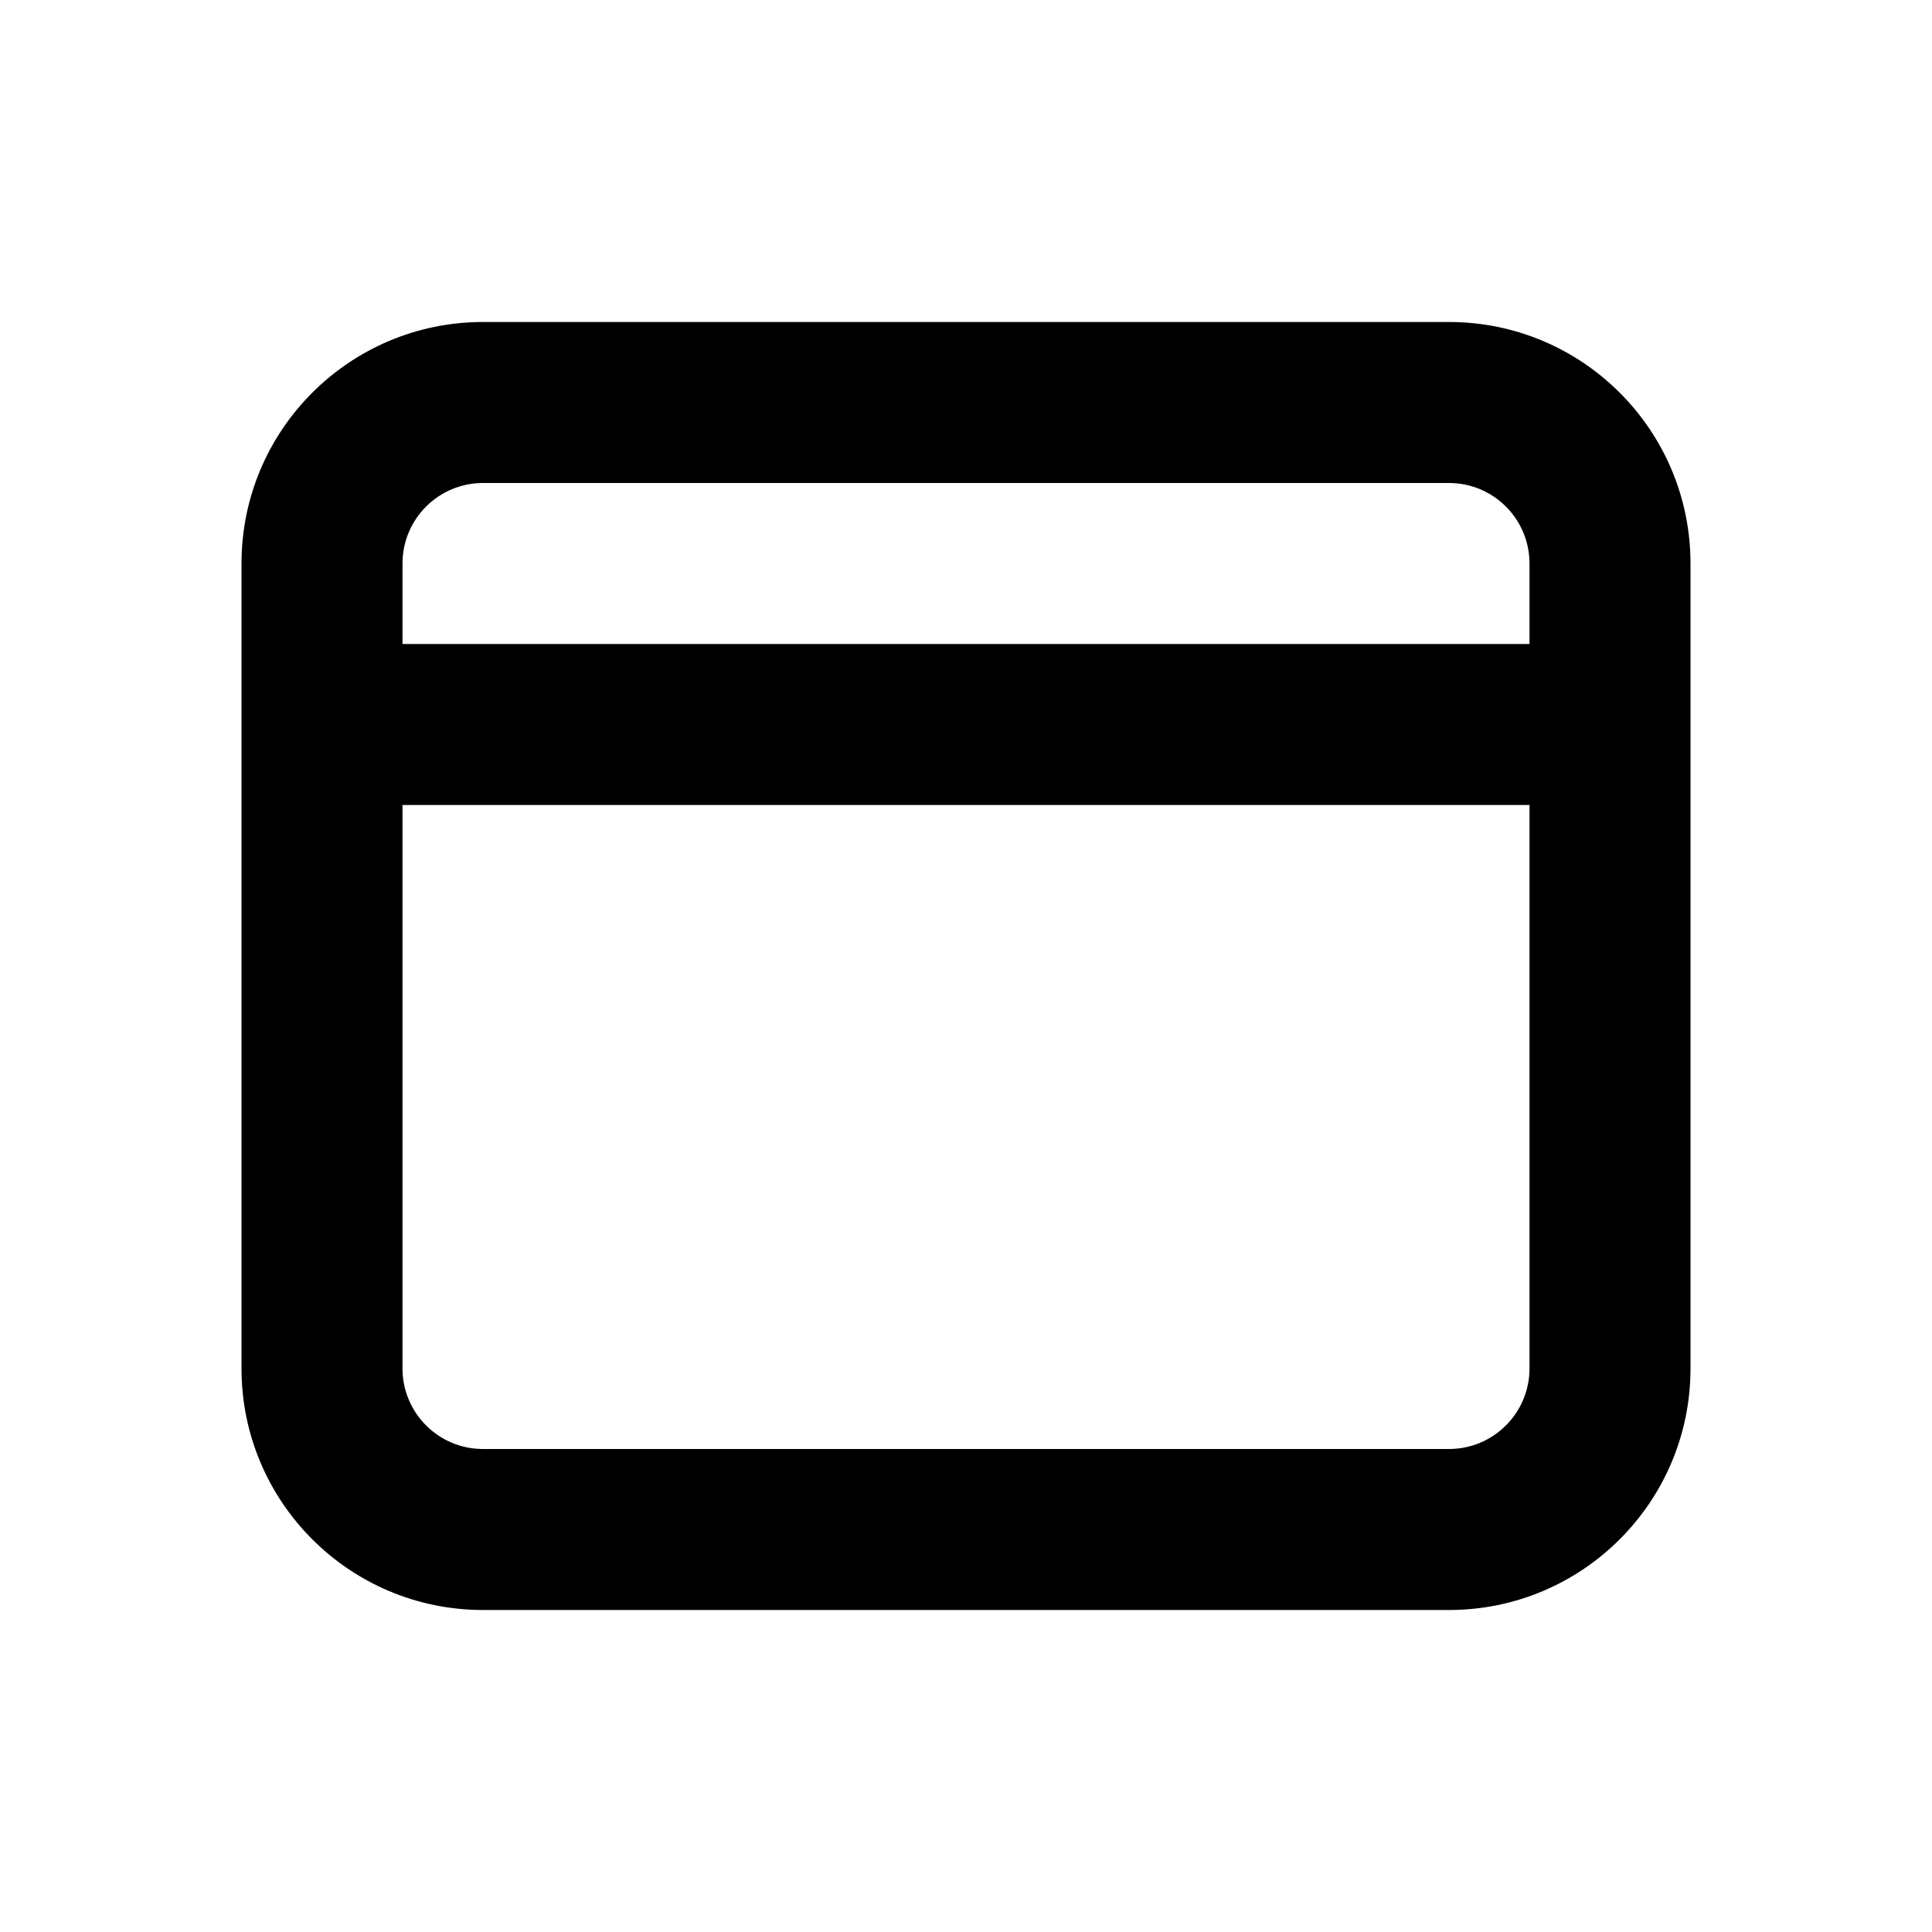
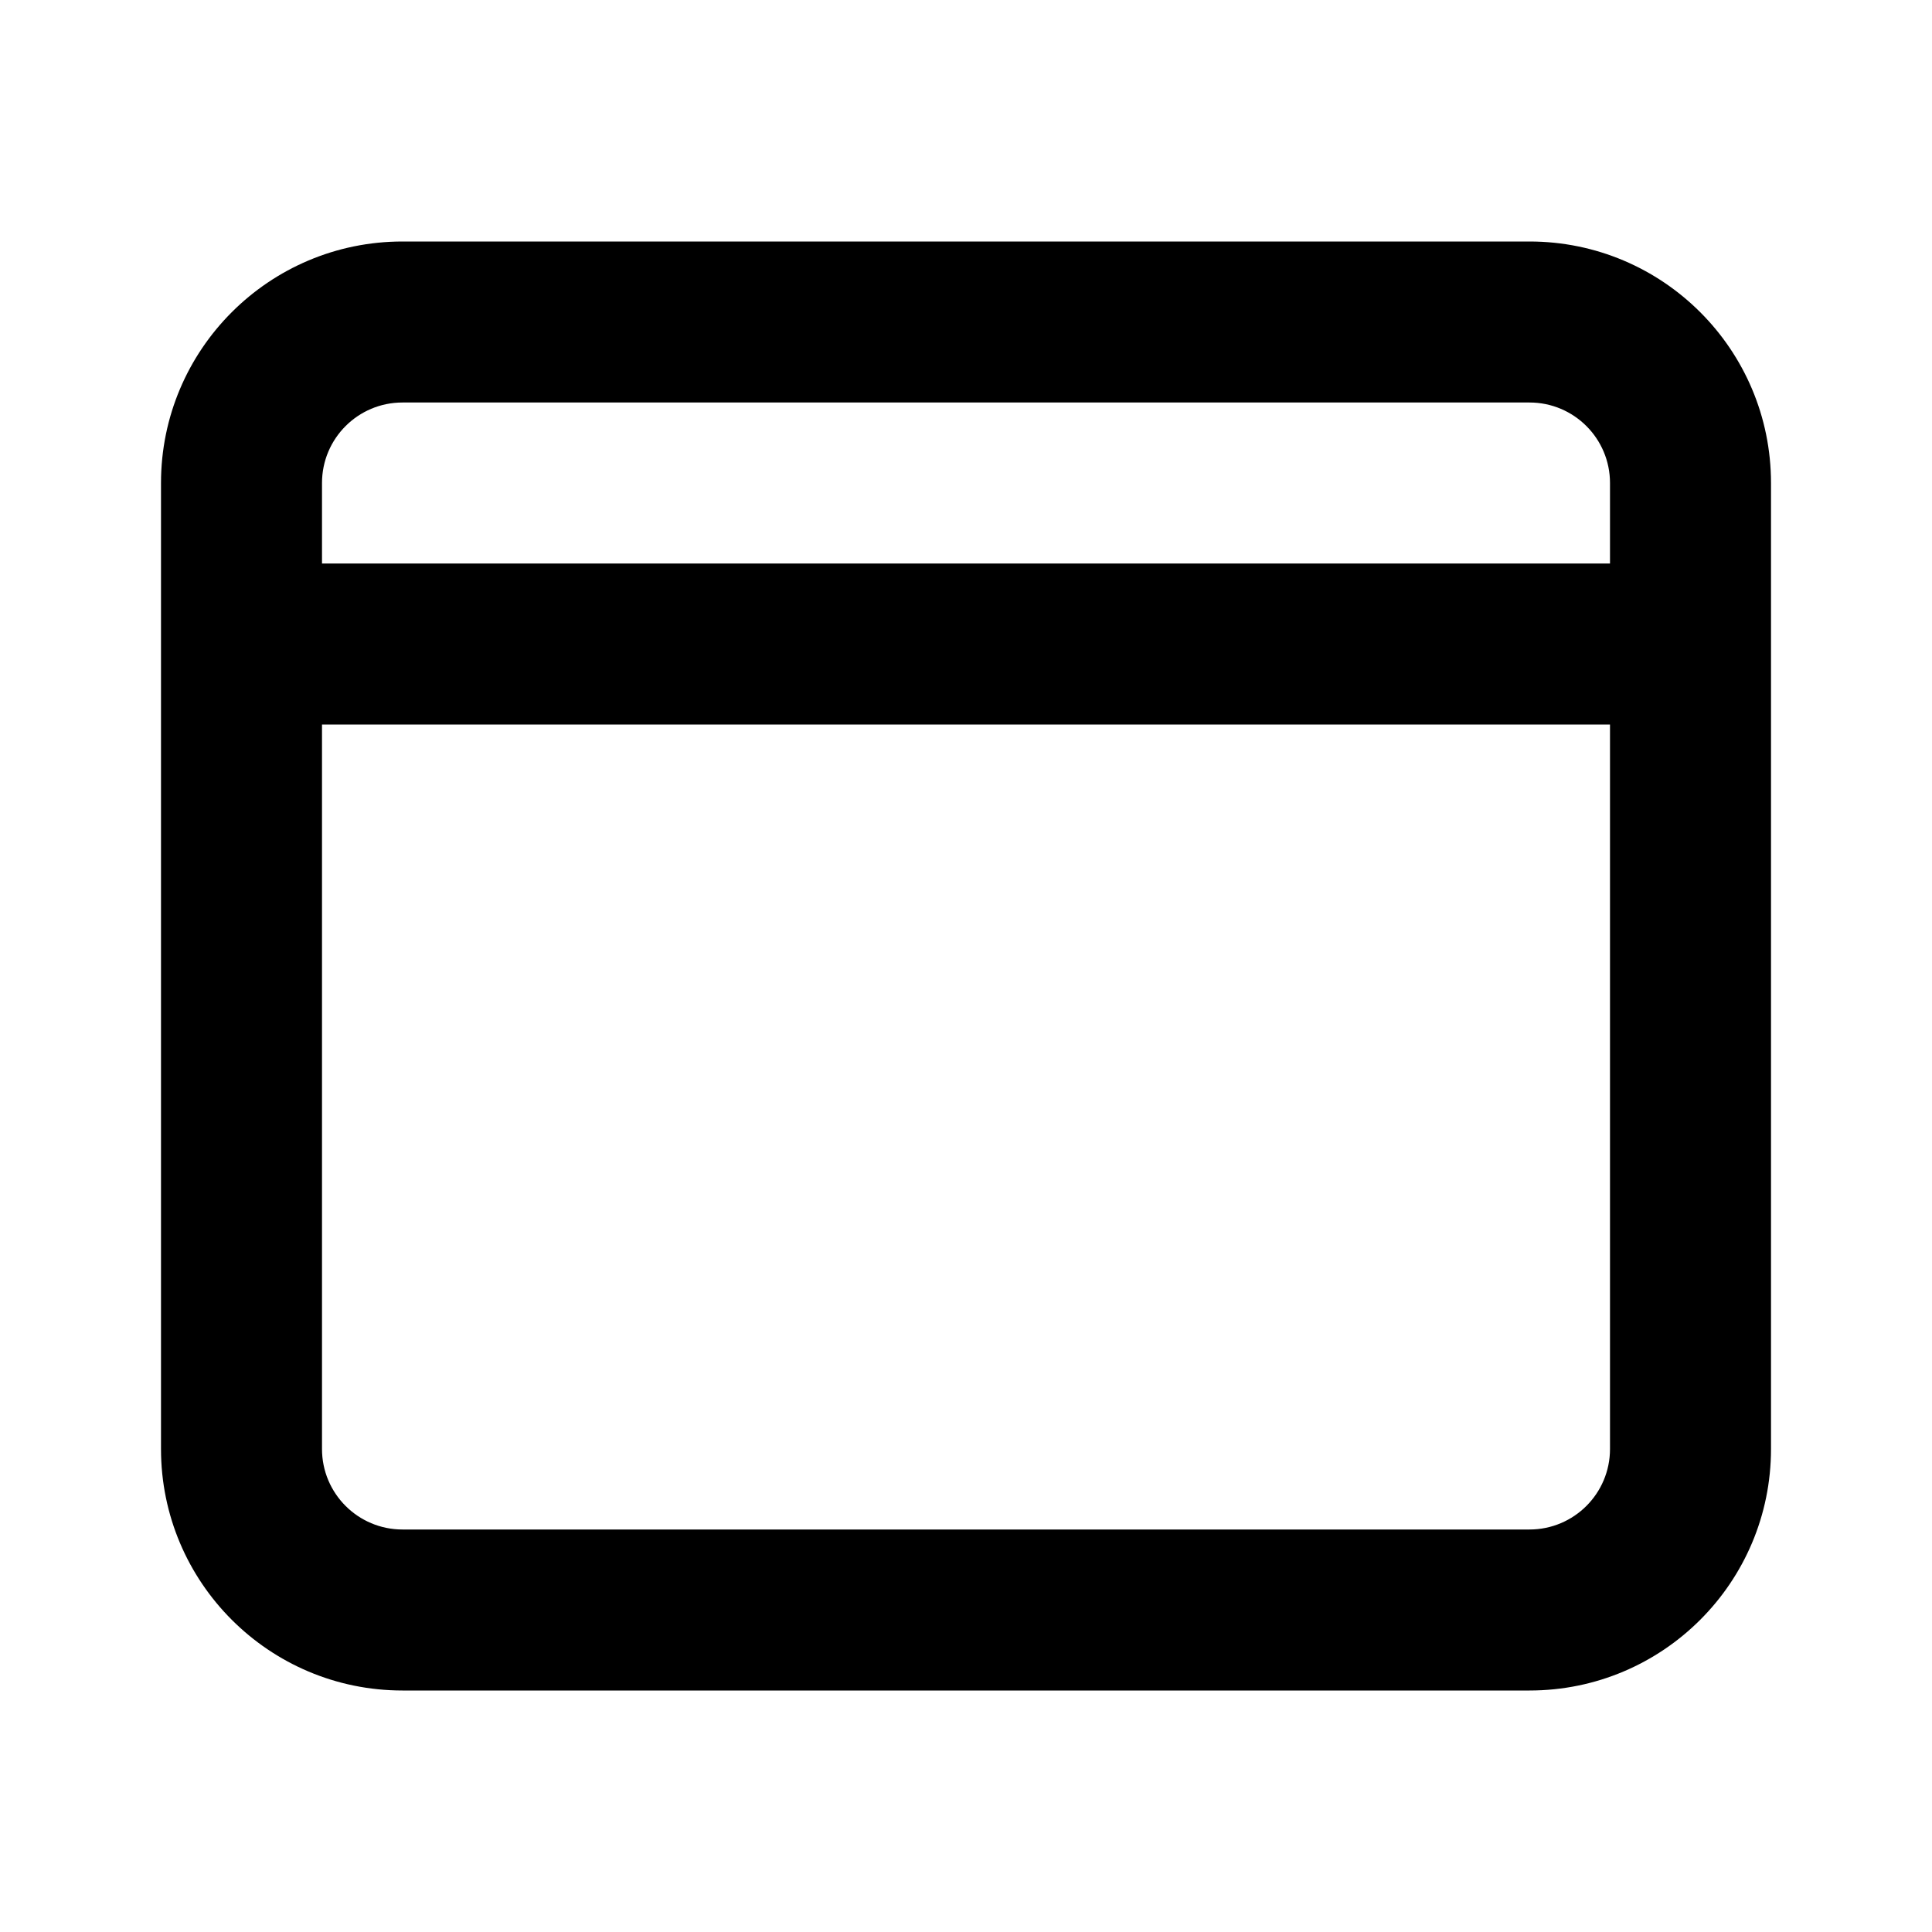
<svg xmlns="http://www.w3.org/2000/svg" width="24" height="24" fill="none">
-   <path fill-rule="evenodd" clip-rule="evenodd" d="M6 4a3 3 0 0 0-3 3v10a3 3 0 0 0 3 3h12a3 3 0 0 0 3-3V7a3 3 0 0 0-3-3H6zM5 7a1 1 0 0 1 1-1h12a1 1 0 0 1 1 1v1H5V7zm0 3v7a1 1 0 0 0 1 1h12a1 1 0 0 0 1-1v-7H5z" fill="#000" />
+   <path fill-rule="evenodd" clip-rule="evenodd" d="M5 3a3 3 0 0 0-3 3v12a3 3 0 0 0 3 3h14a3 3 0 0 0 3-3V6a3 3 0 0 0-3-3H5zM4 6a1 1 0 0 1 1-1h14a1 1 0 0 1 1 1v1H4V6zm0 3v9a1 1 0 0 0 1 1h14a1 1 0 0 0 1-1V9H4z" fill="#000" />
</svg>
